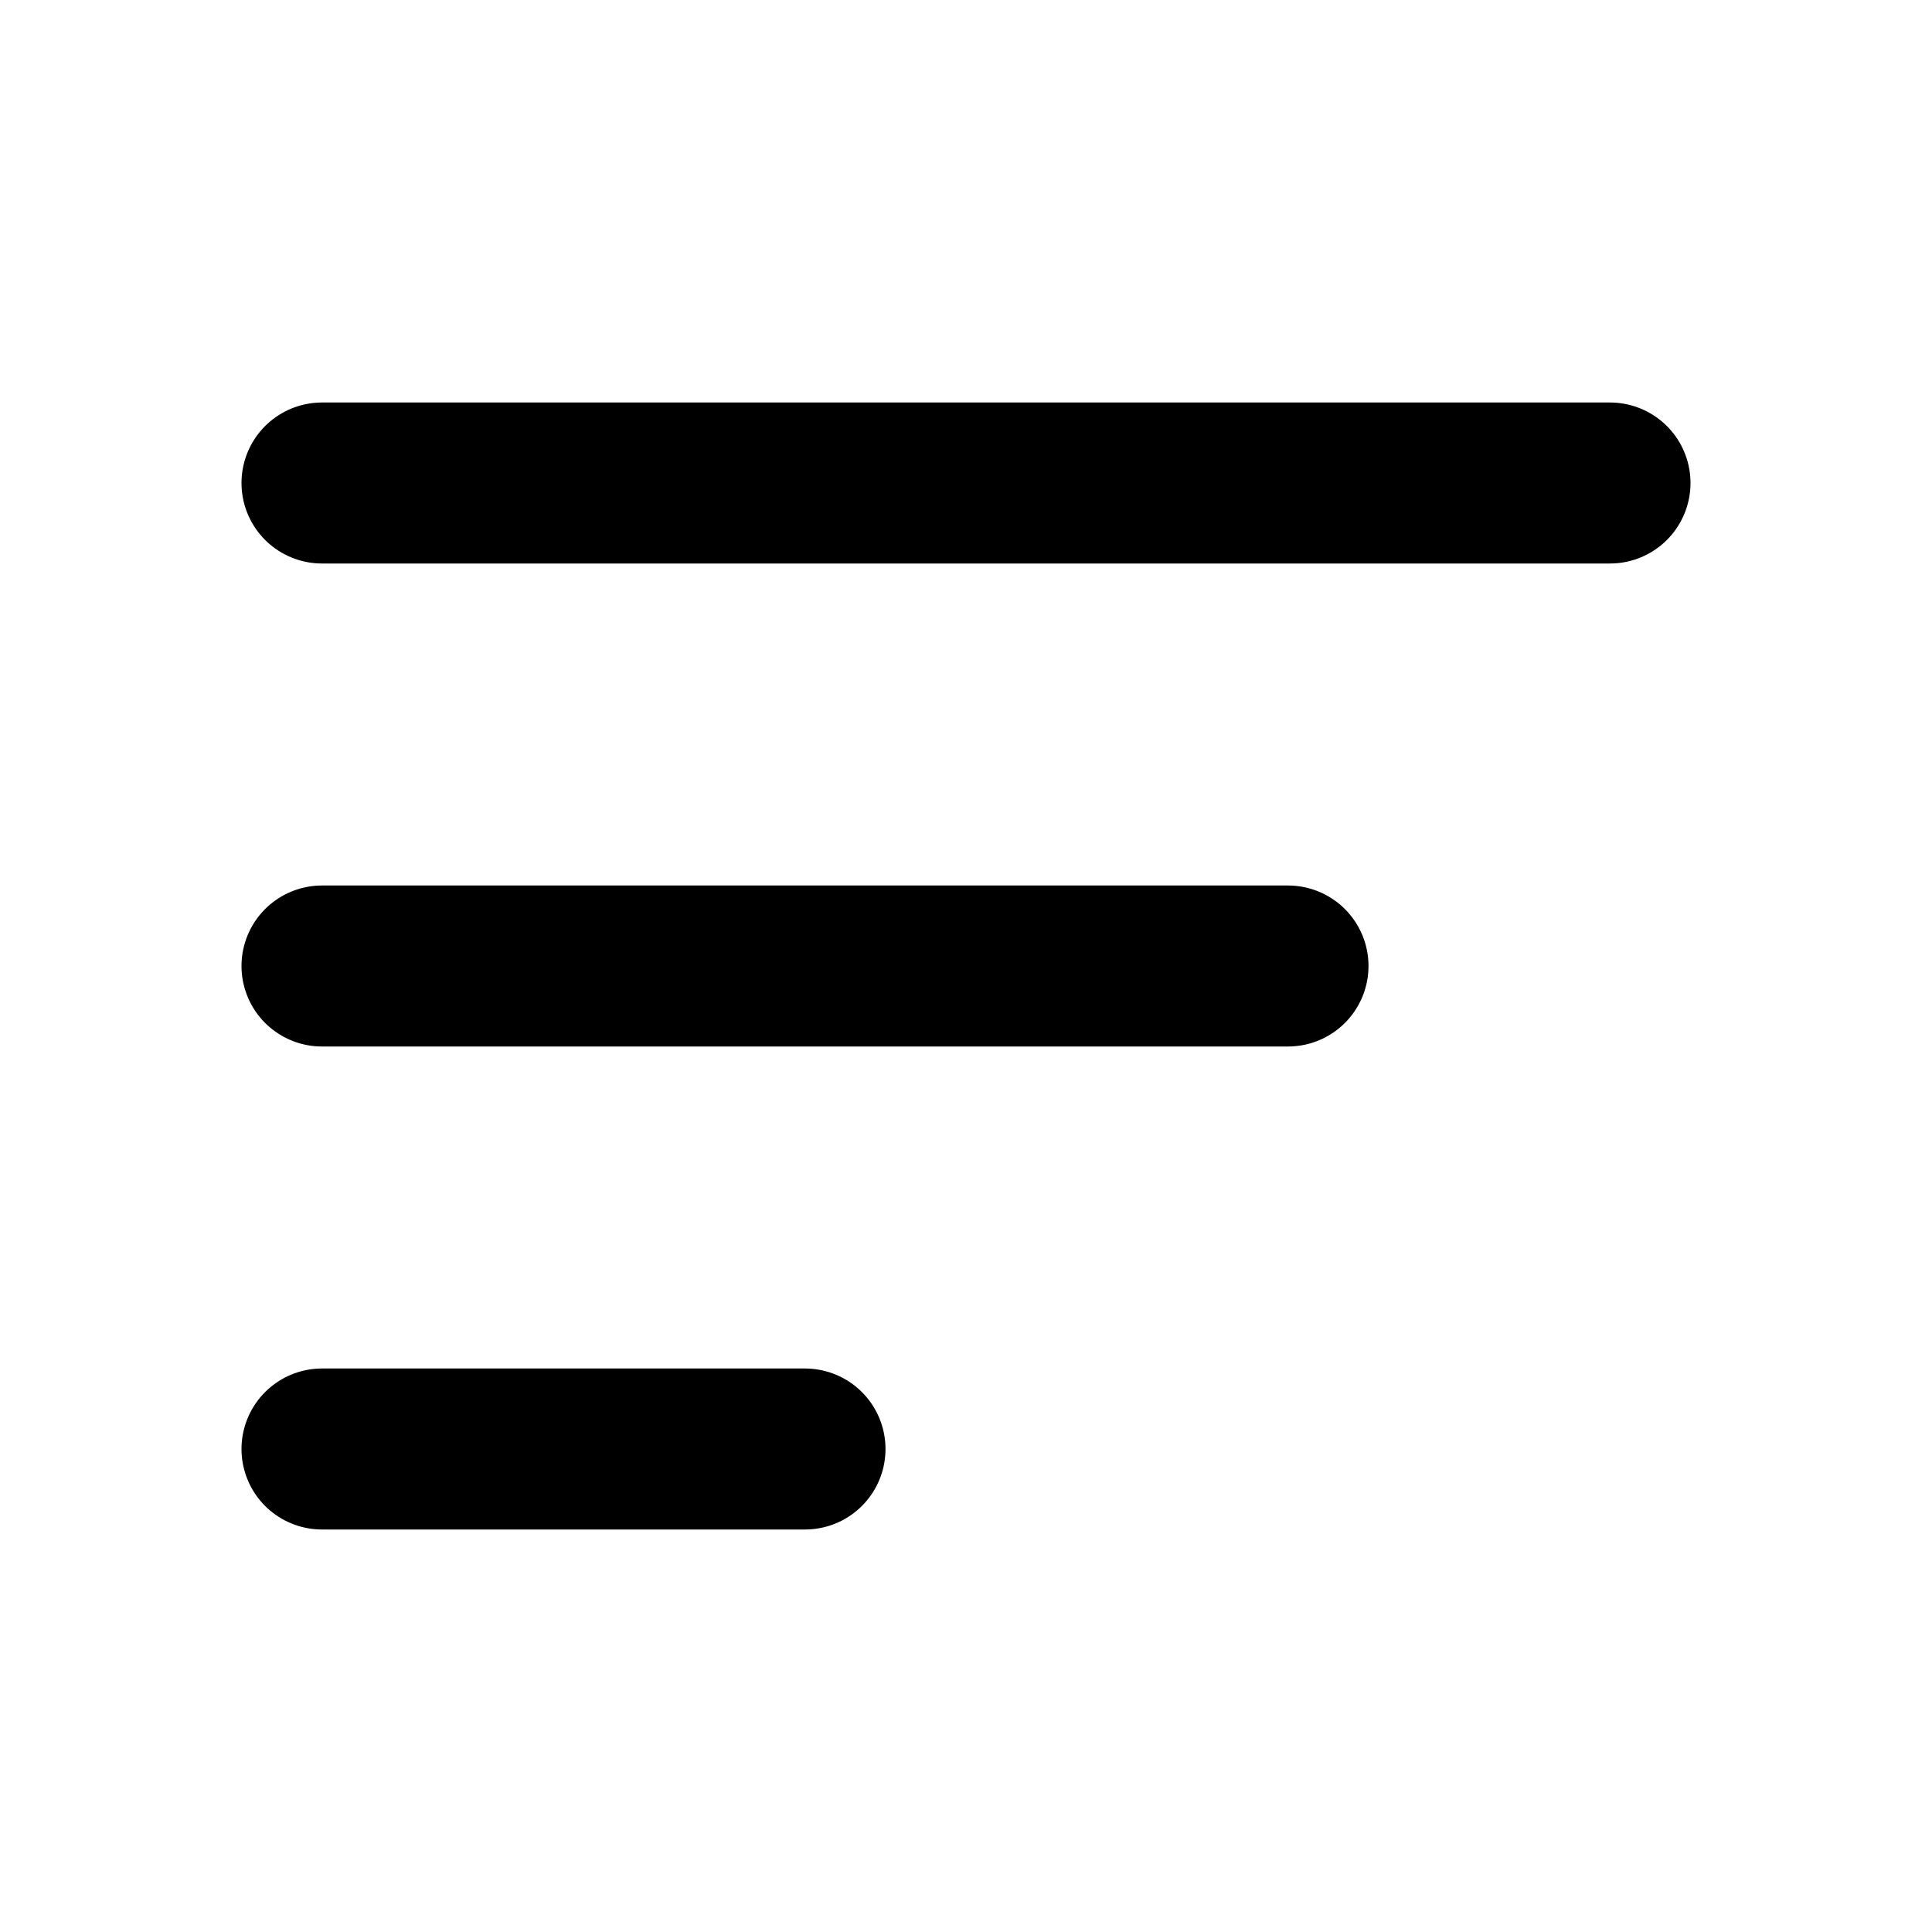
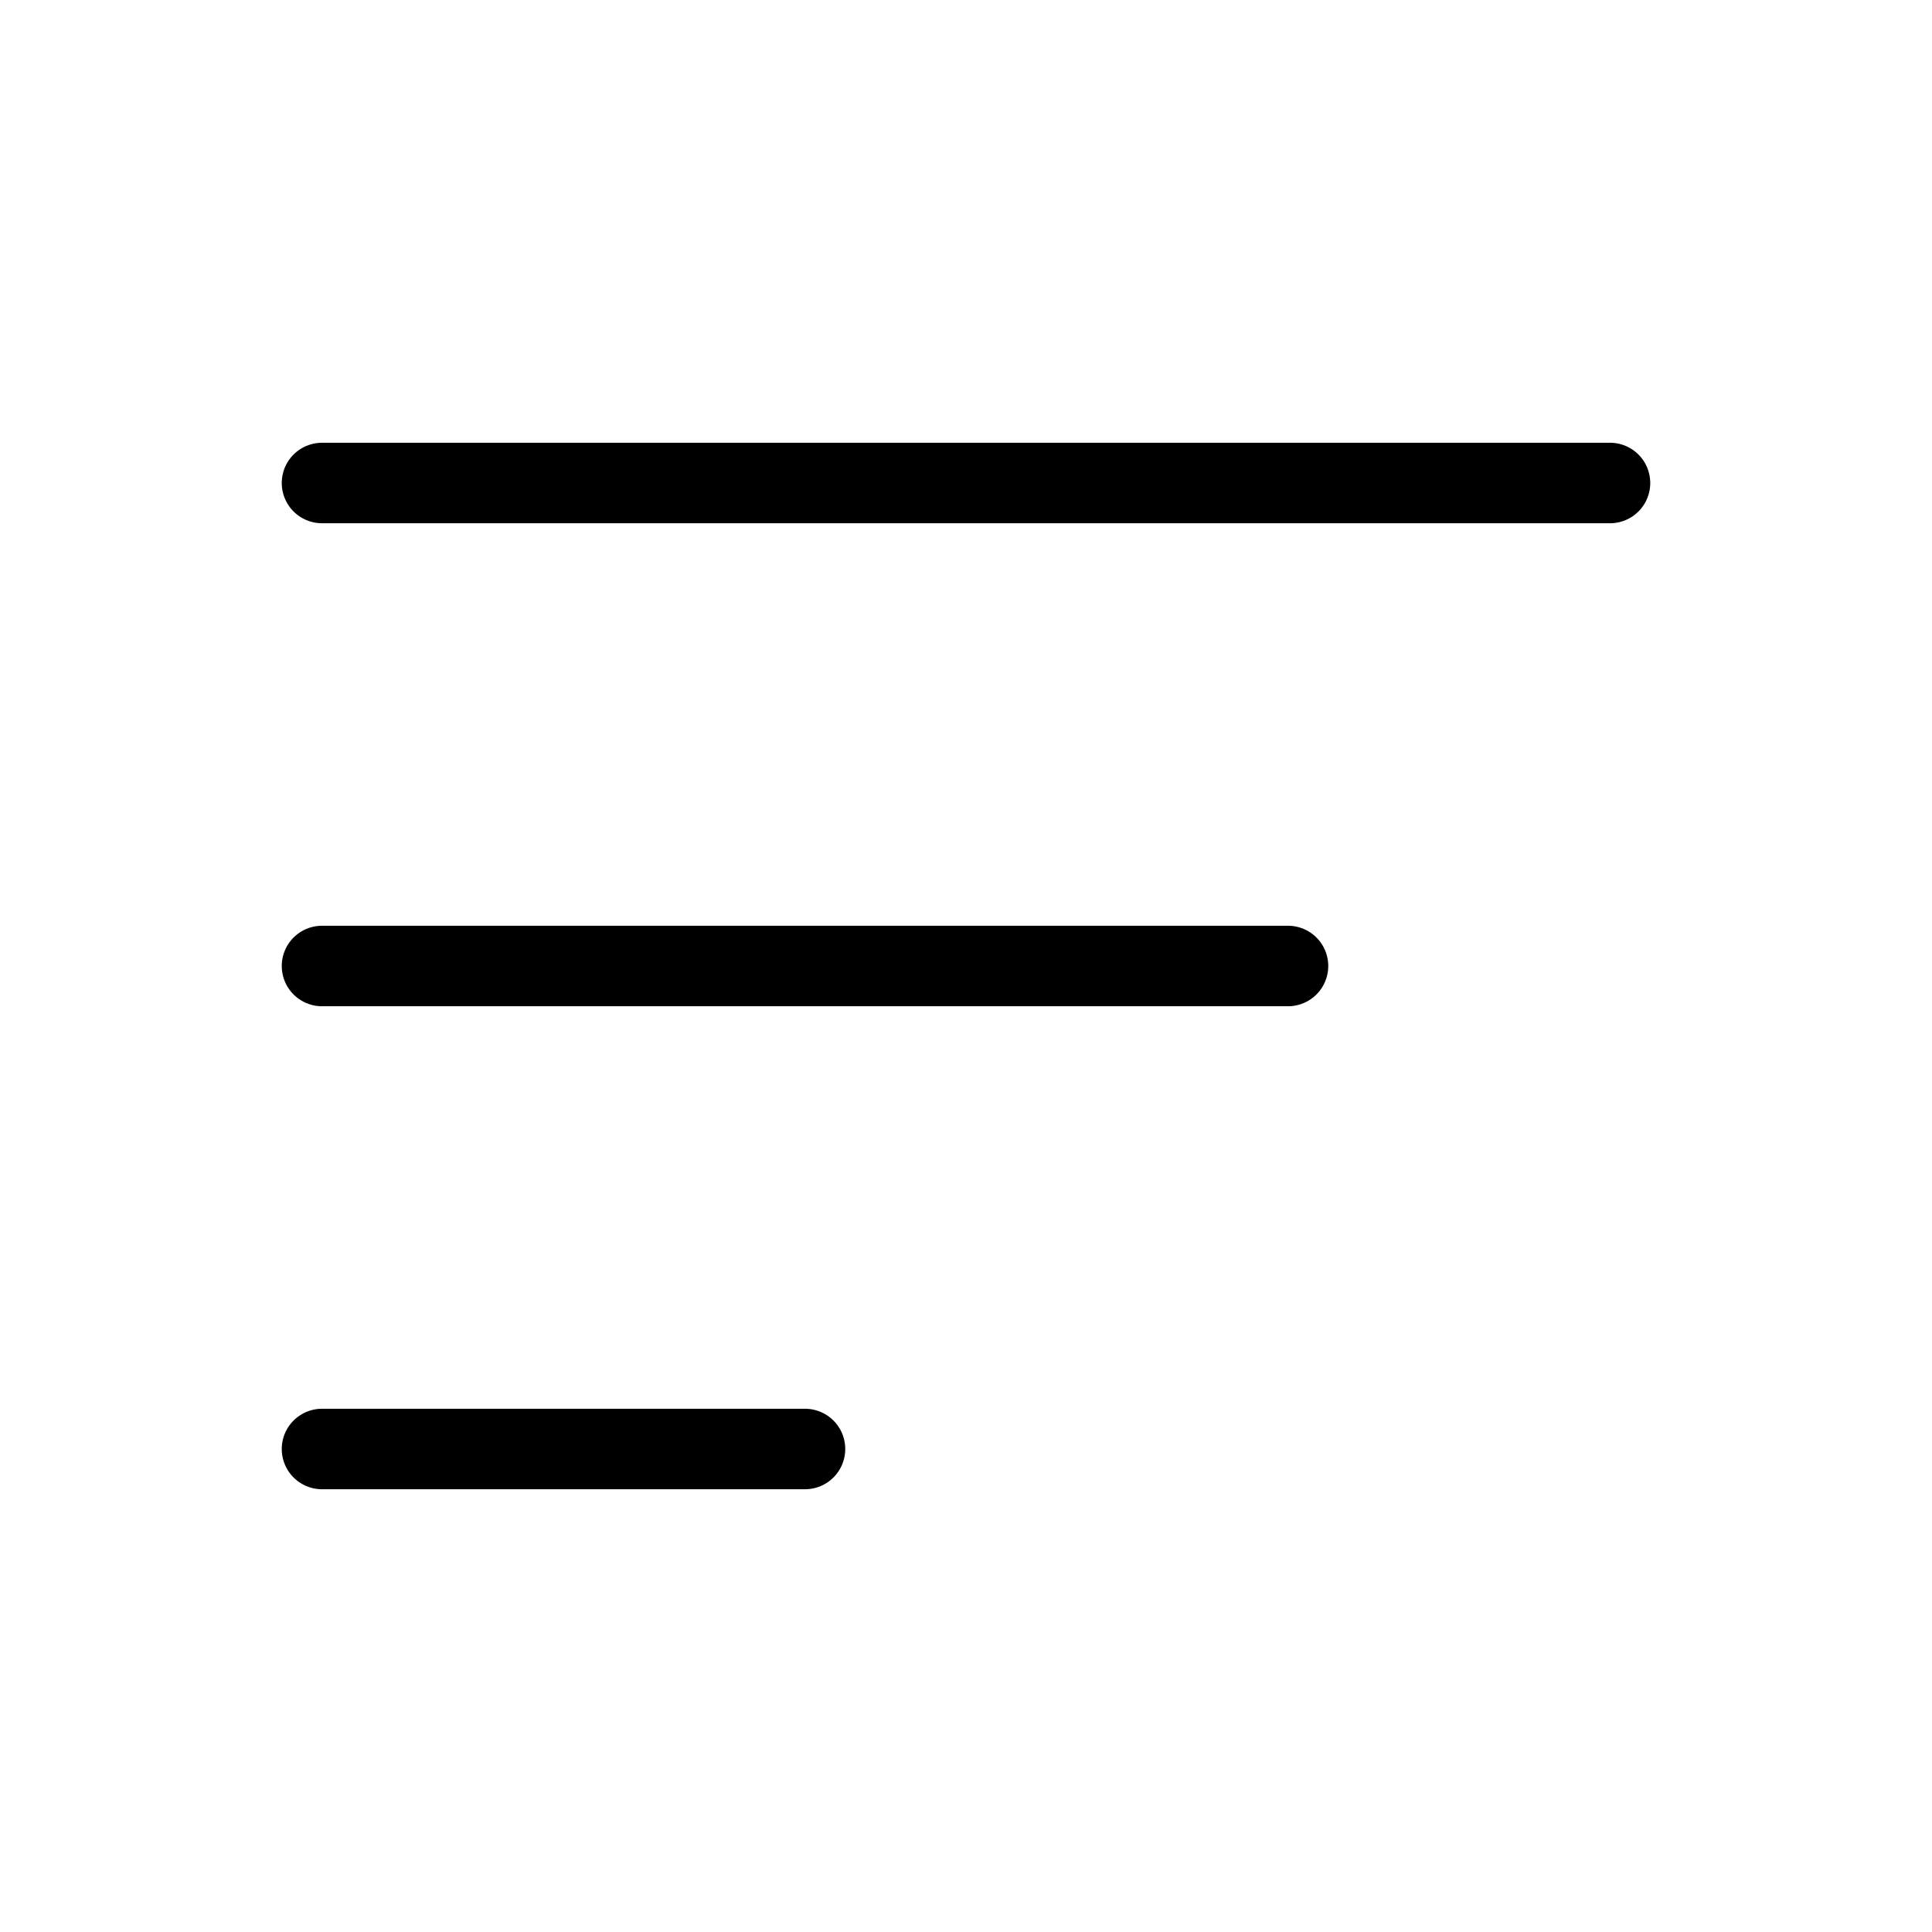
<svg xmlns="http://www.w3.org/2000/svg" width="800px" height="800px" viewBox="0 0 24 24" fill="none">
-   <path d="M4 18H10" stroke="#000000" stroke-width="2" stroke-linecap="round" />
-   <path d="M4 12L16 12" stroke="#000000" stroke-width="2" stroke-linecap="round" />
-   <path d="M4 6L20 6" stroke="#000000" stroke-width="2" stroke-linecap="round" />
+   <path d="M4 18H10" stroke="#000000" strokeWidth="2" stroke-linecap="round" />
+   <path d="M4 12L16 12" stroke="#000000" strokeWidth="2" stroke-linecap="round" />
+   <path d="M4 6L20 6" stroke="#000000" strokeWidth="2" stroke-linecap="round" />
</svg>
